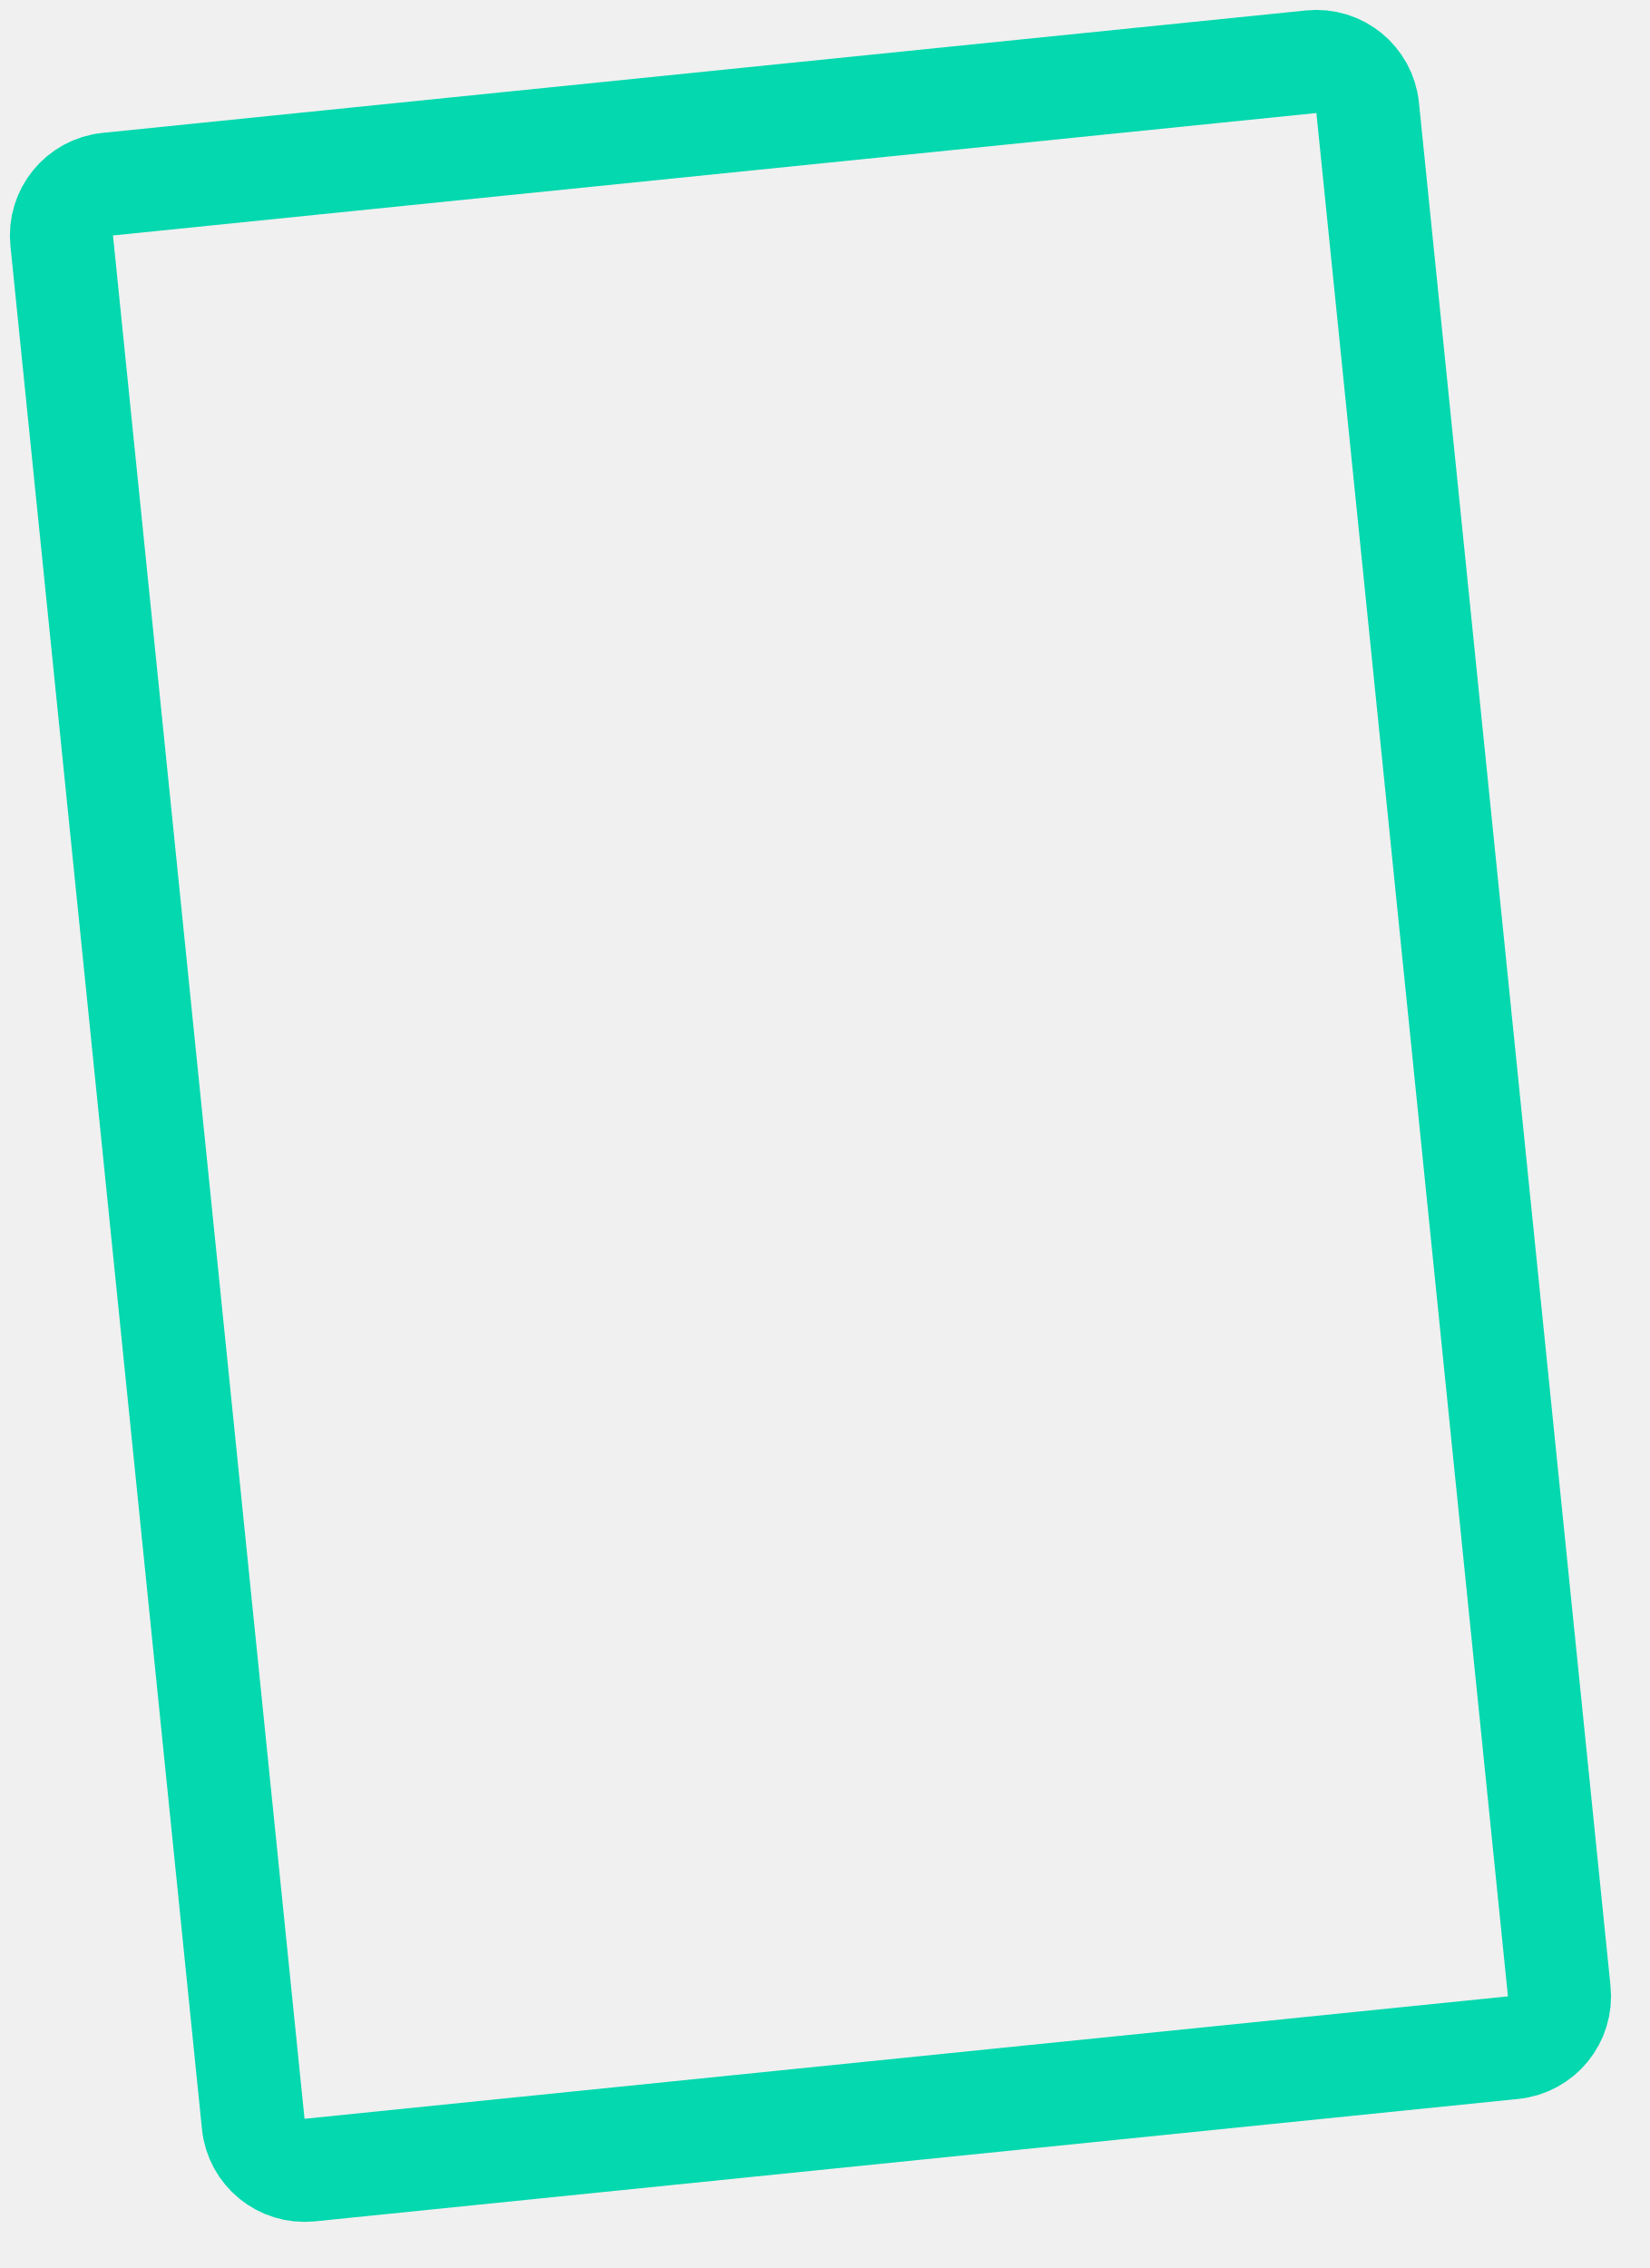
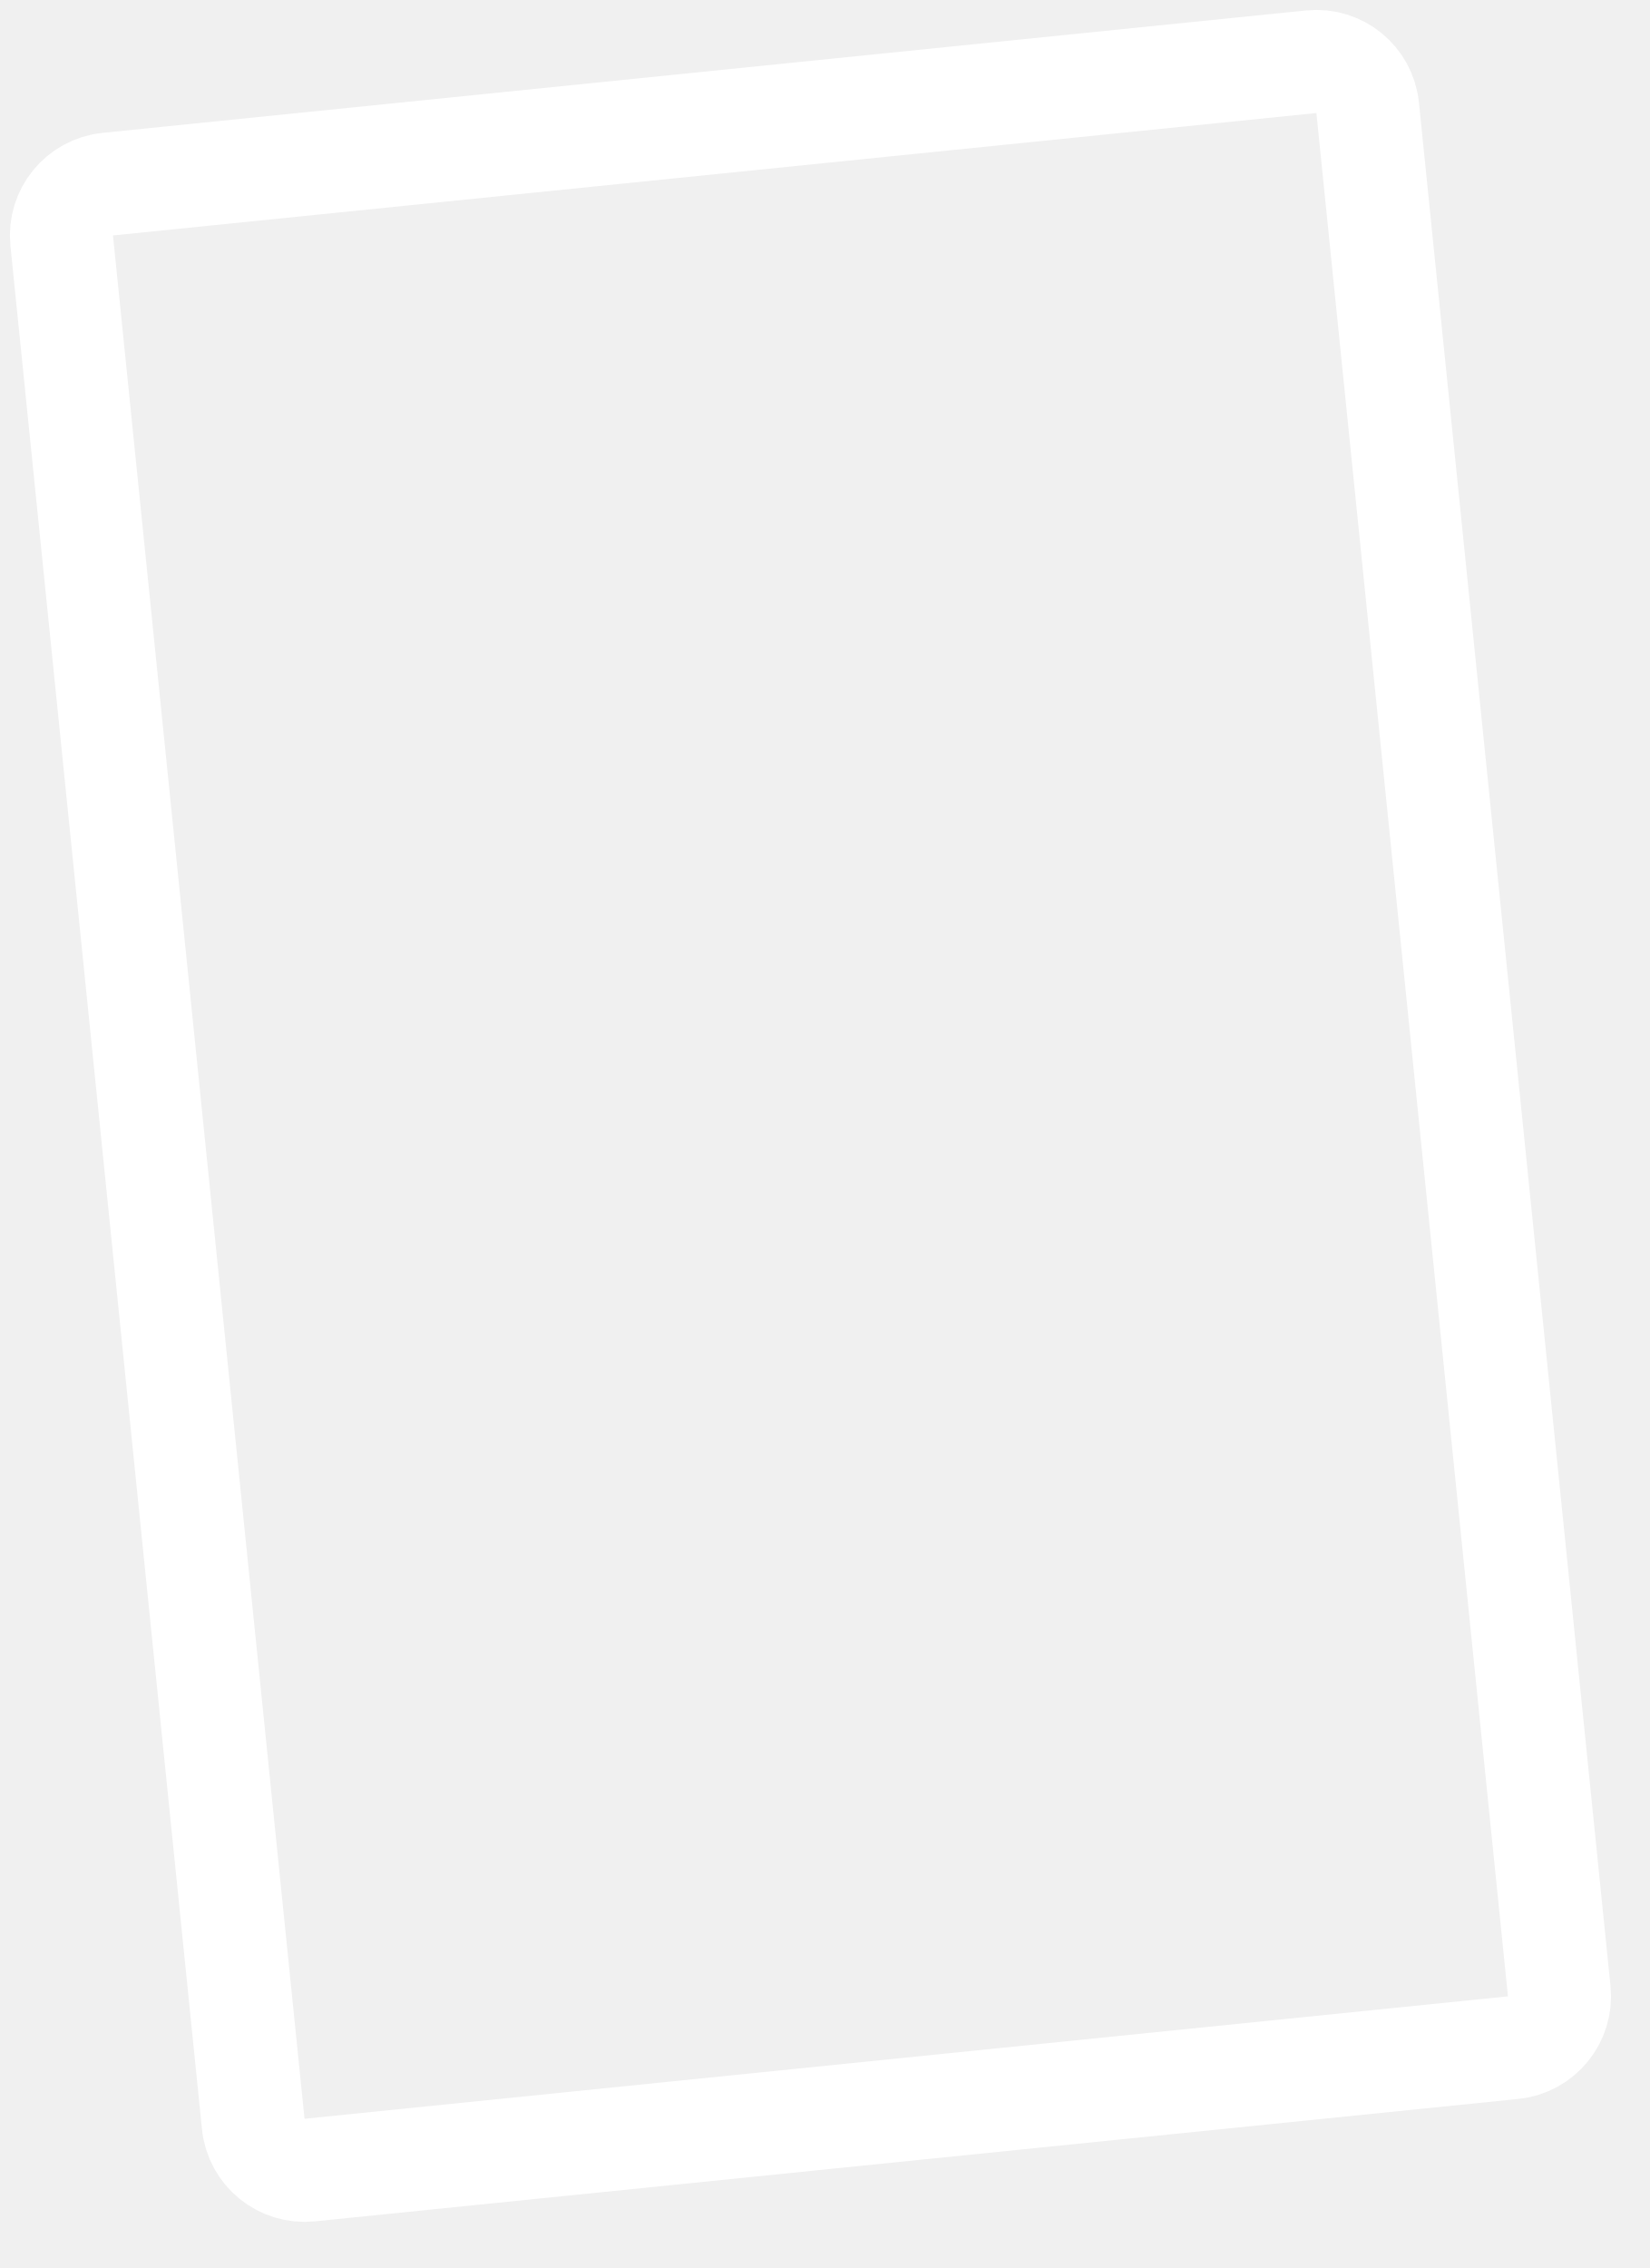
<svg xmlns="http://www.w3.org/2000/svg" width="16" height="22" viewBox="0 0 16 22" fill="none">
-   <rect x="0.548" y="1.837" width="12.735" height="19.363" rx="0.5" transform="rotate(-5.8081 0.548032 1.83697)" stroke="#03D8AE" />
+   <rect x="0.548" y="1.837" width="12.735" height="19.363" rx="0.5" transform="rotate(-5.8081 0.548032 1.83697)" stroke="#fff" />
</svg>
